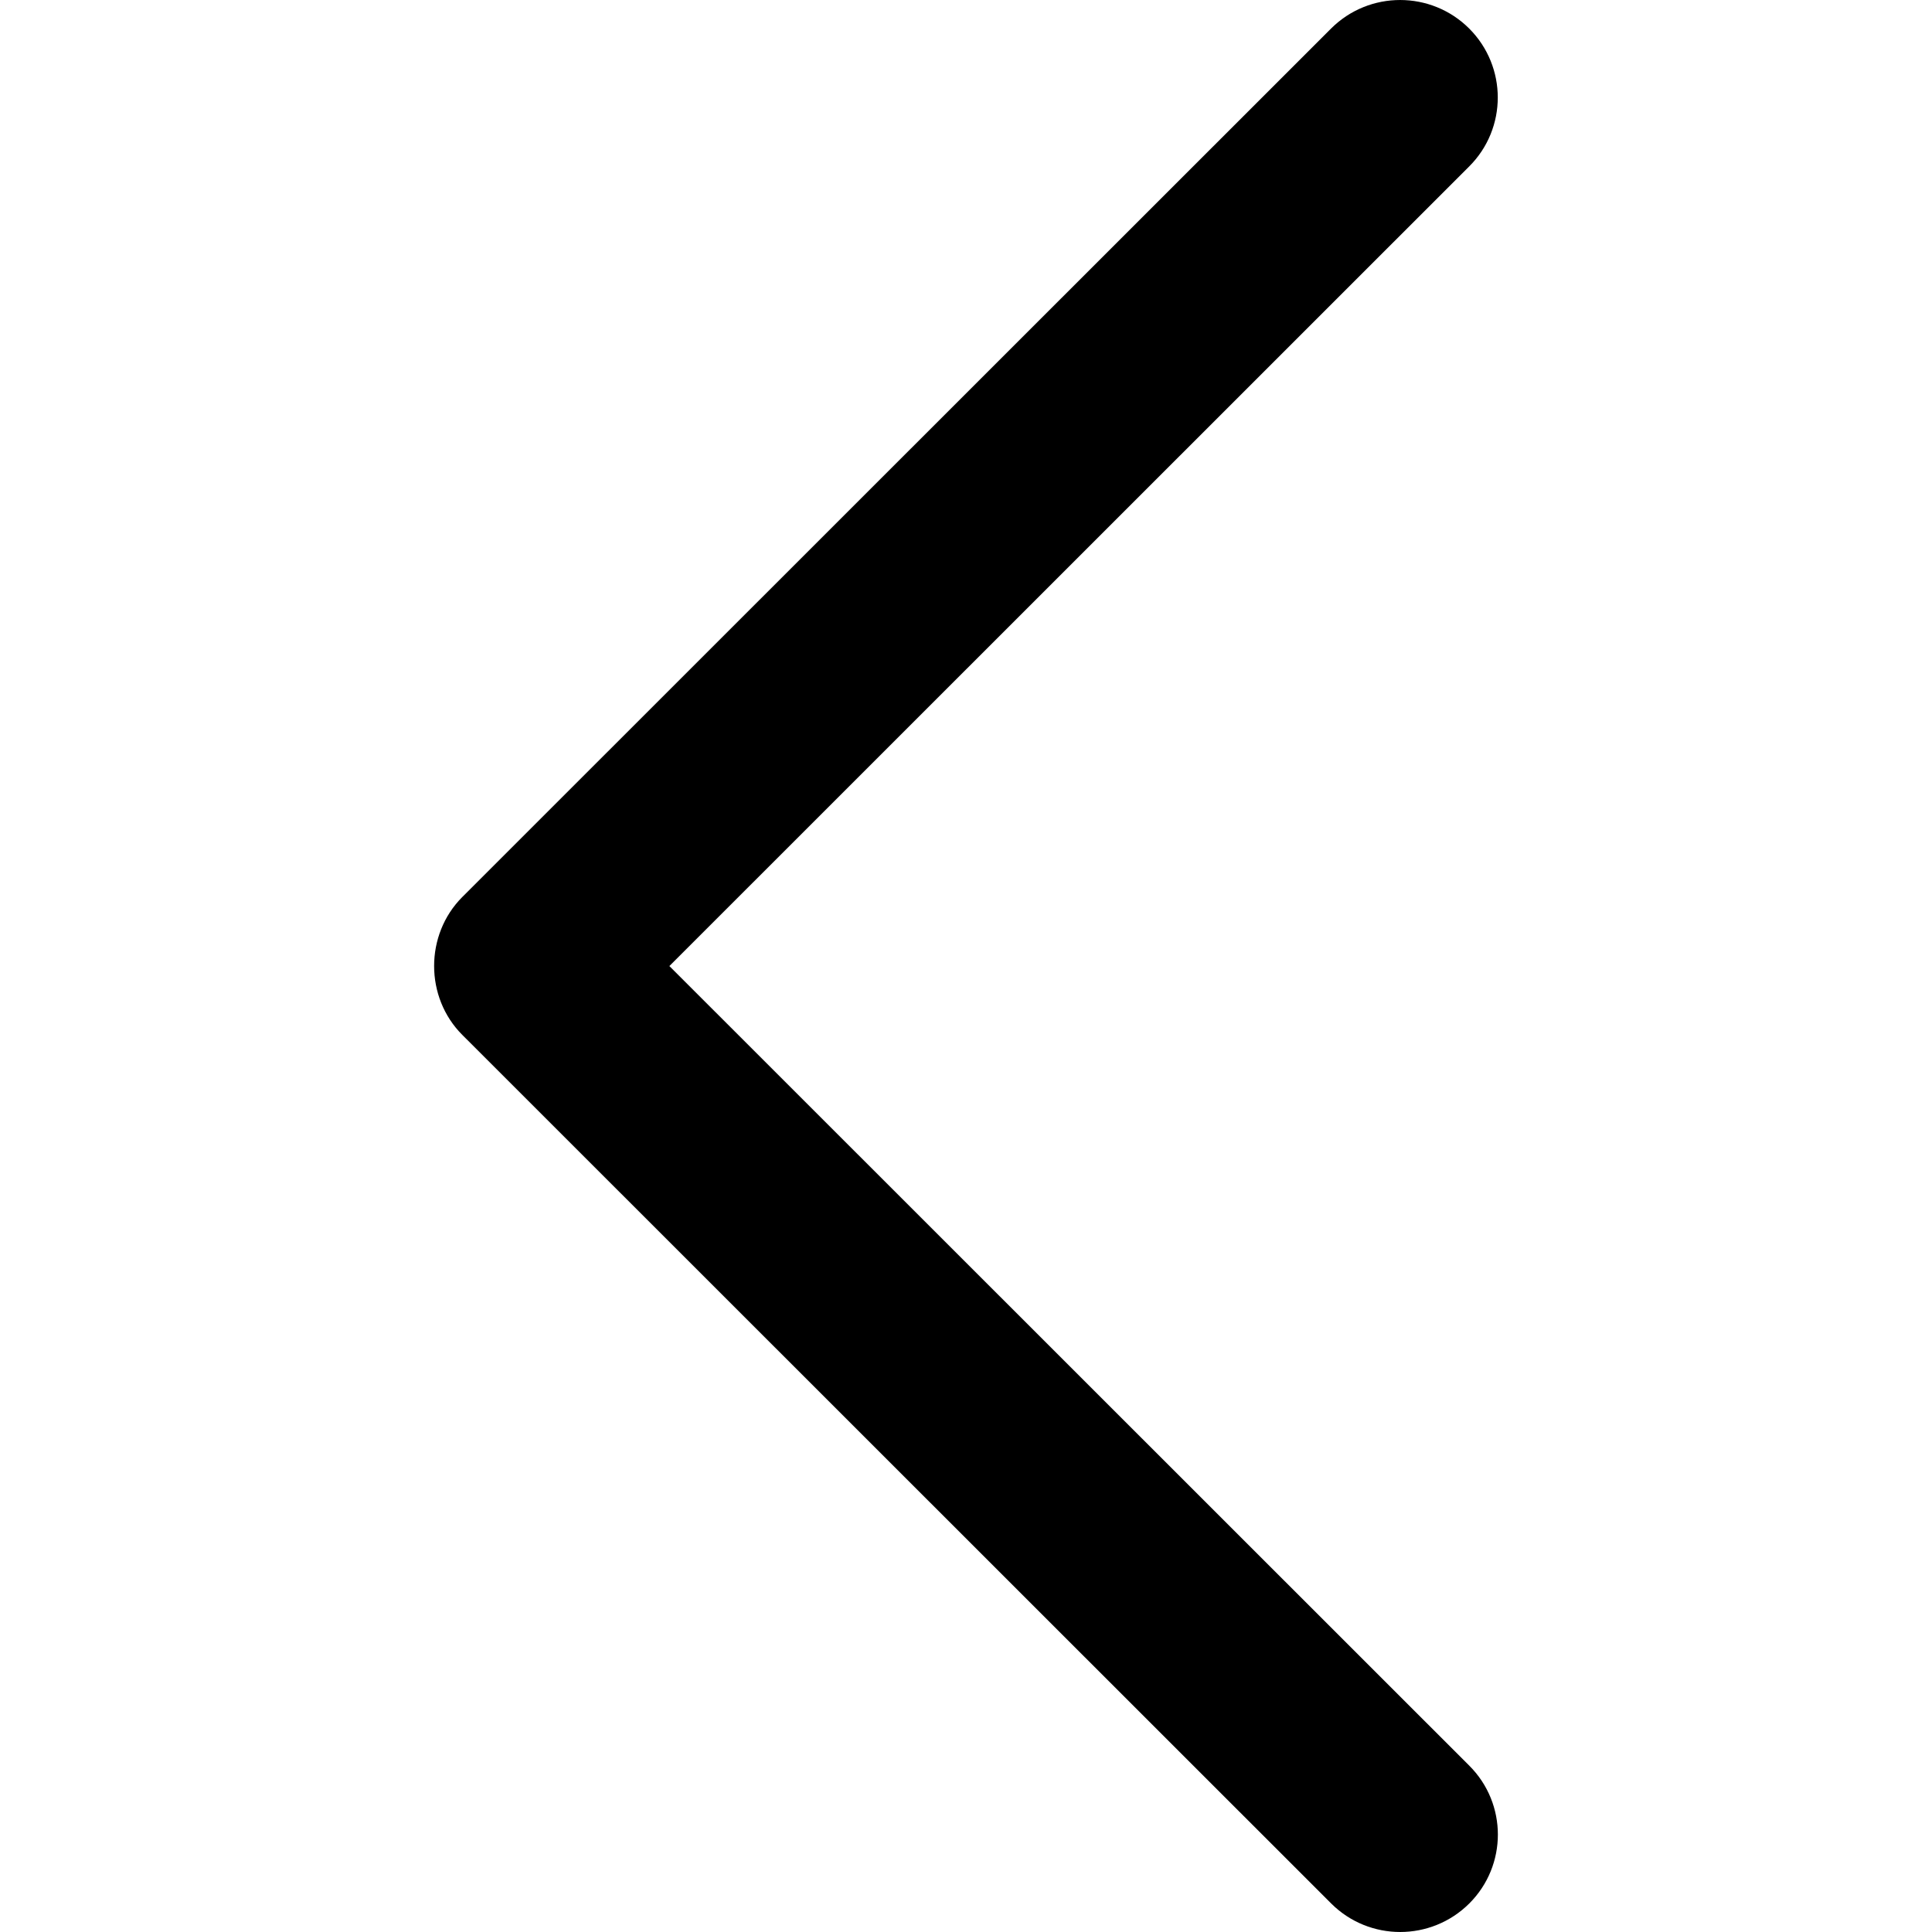
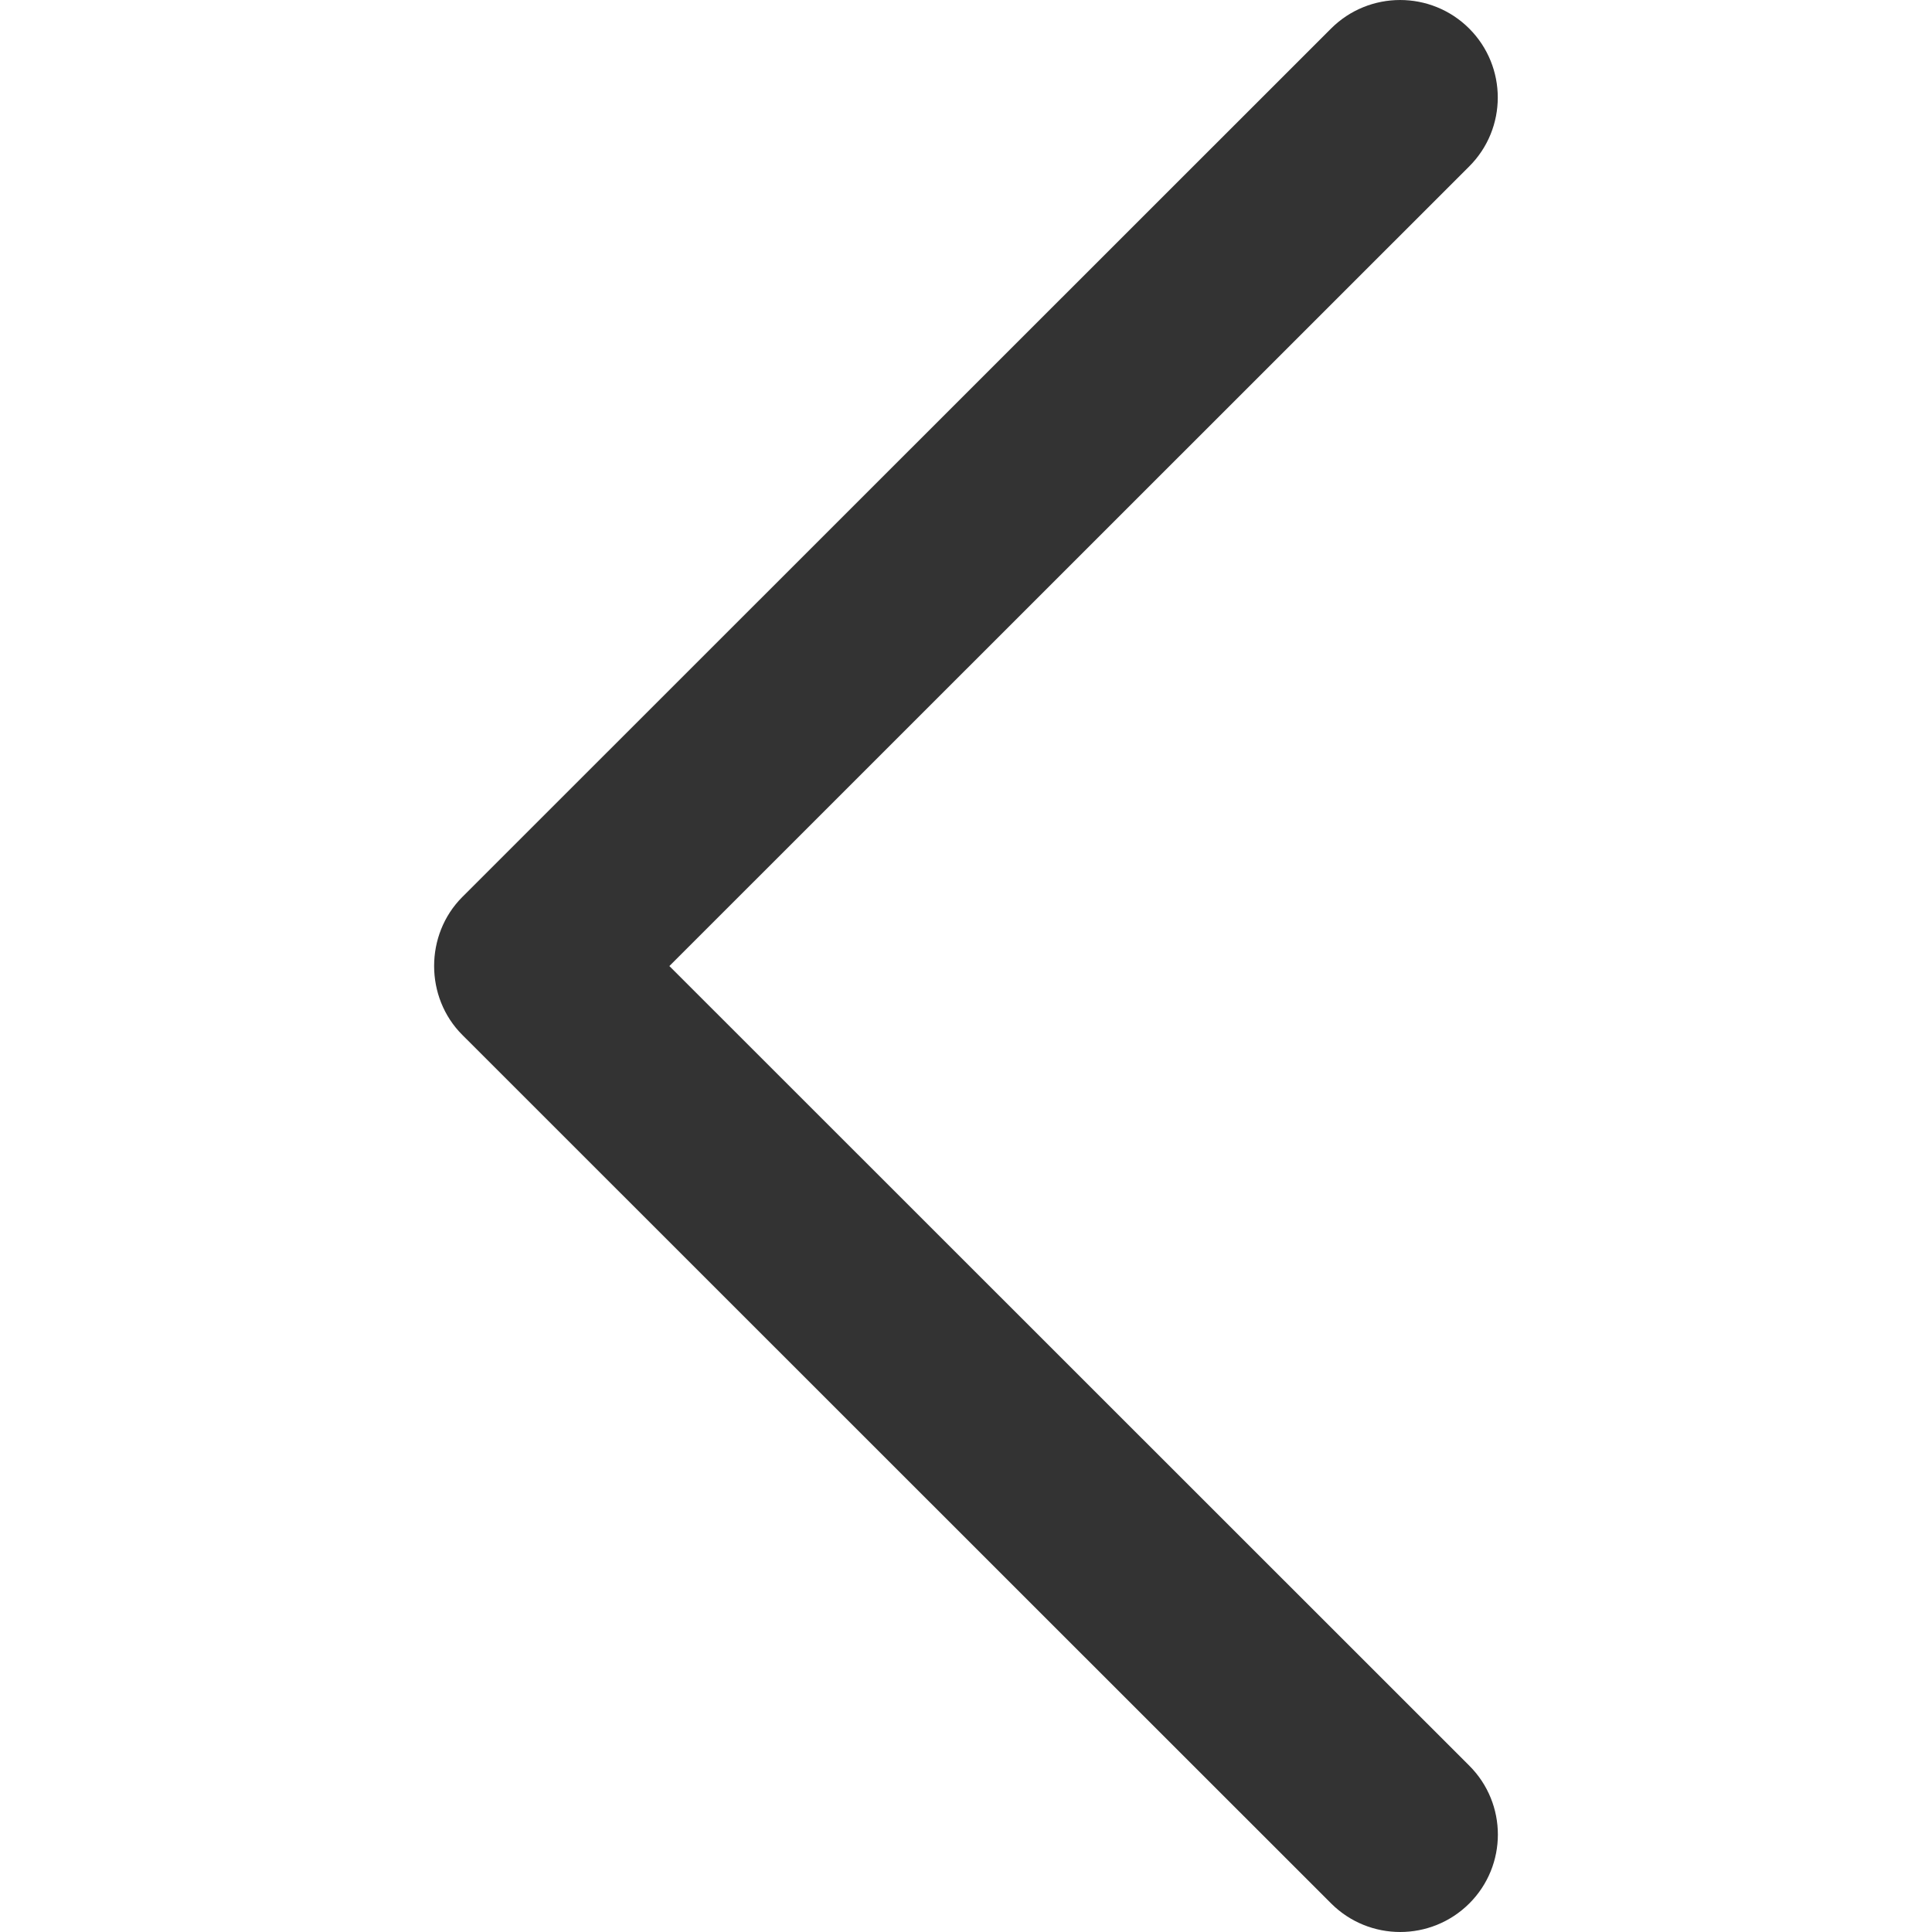
<svg xmlns="http://www.w3.org/2000/svg" x="0px" y="0px" viewBox="0 0 240.823 240.823">
  <g>
-     <path d="M57.633,129.007L165.93,237.268c4.752,4.74,12.451,4.74,17.215,0c4.752-4.74,4.752-12.439,0-17.179   l-99.707-99.671l99.695-99.671c4.752-4.74,4.752-12.439,0-17.191c-4.752-4.74-12.463-4.74-17.215,0L57.621,111.816   C52.942,116.507,52.942,124.327,57.633,129.007z" />
+     <path fill="#333" d="M57.633,129.007L165.93,237.268c4.752,4.74,12.451,4.74,17.215,0c4.752-4.74,4.752-12.439,0-17.179   l-99.707-99.671l99.695-99.671c4.752-4.74,4.752-12.439,0-17.191c-4.752-4.74-12.463-4.74-17.215,0L57.621,111.816   C52.942,116.507,52.942,124.327,57.633,129.007z" />
  </g>
</svg>
